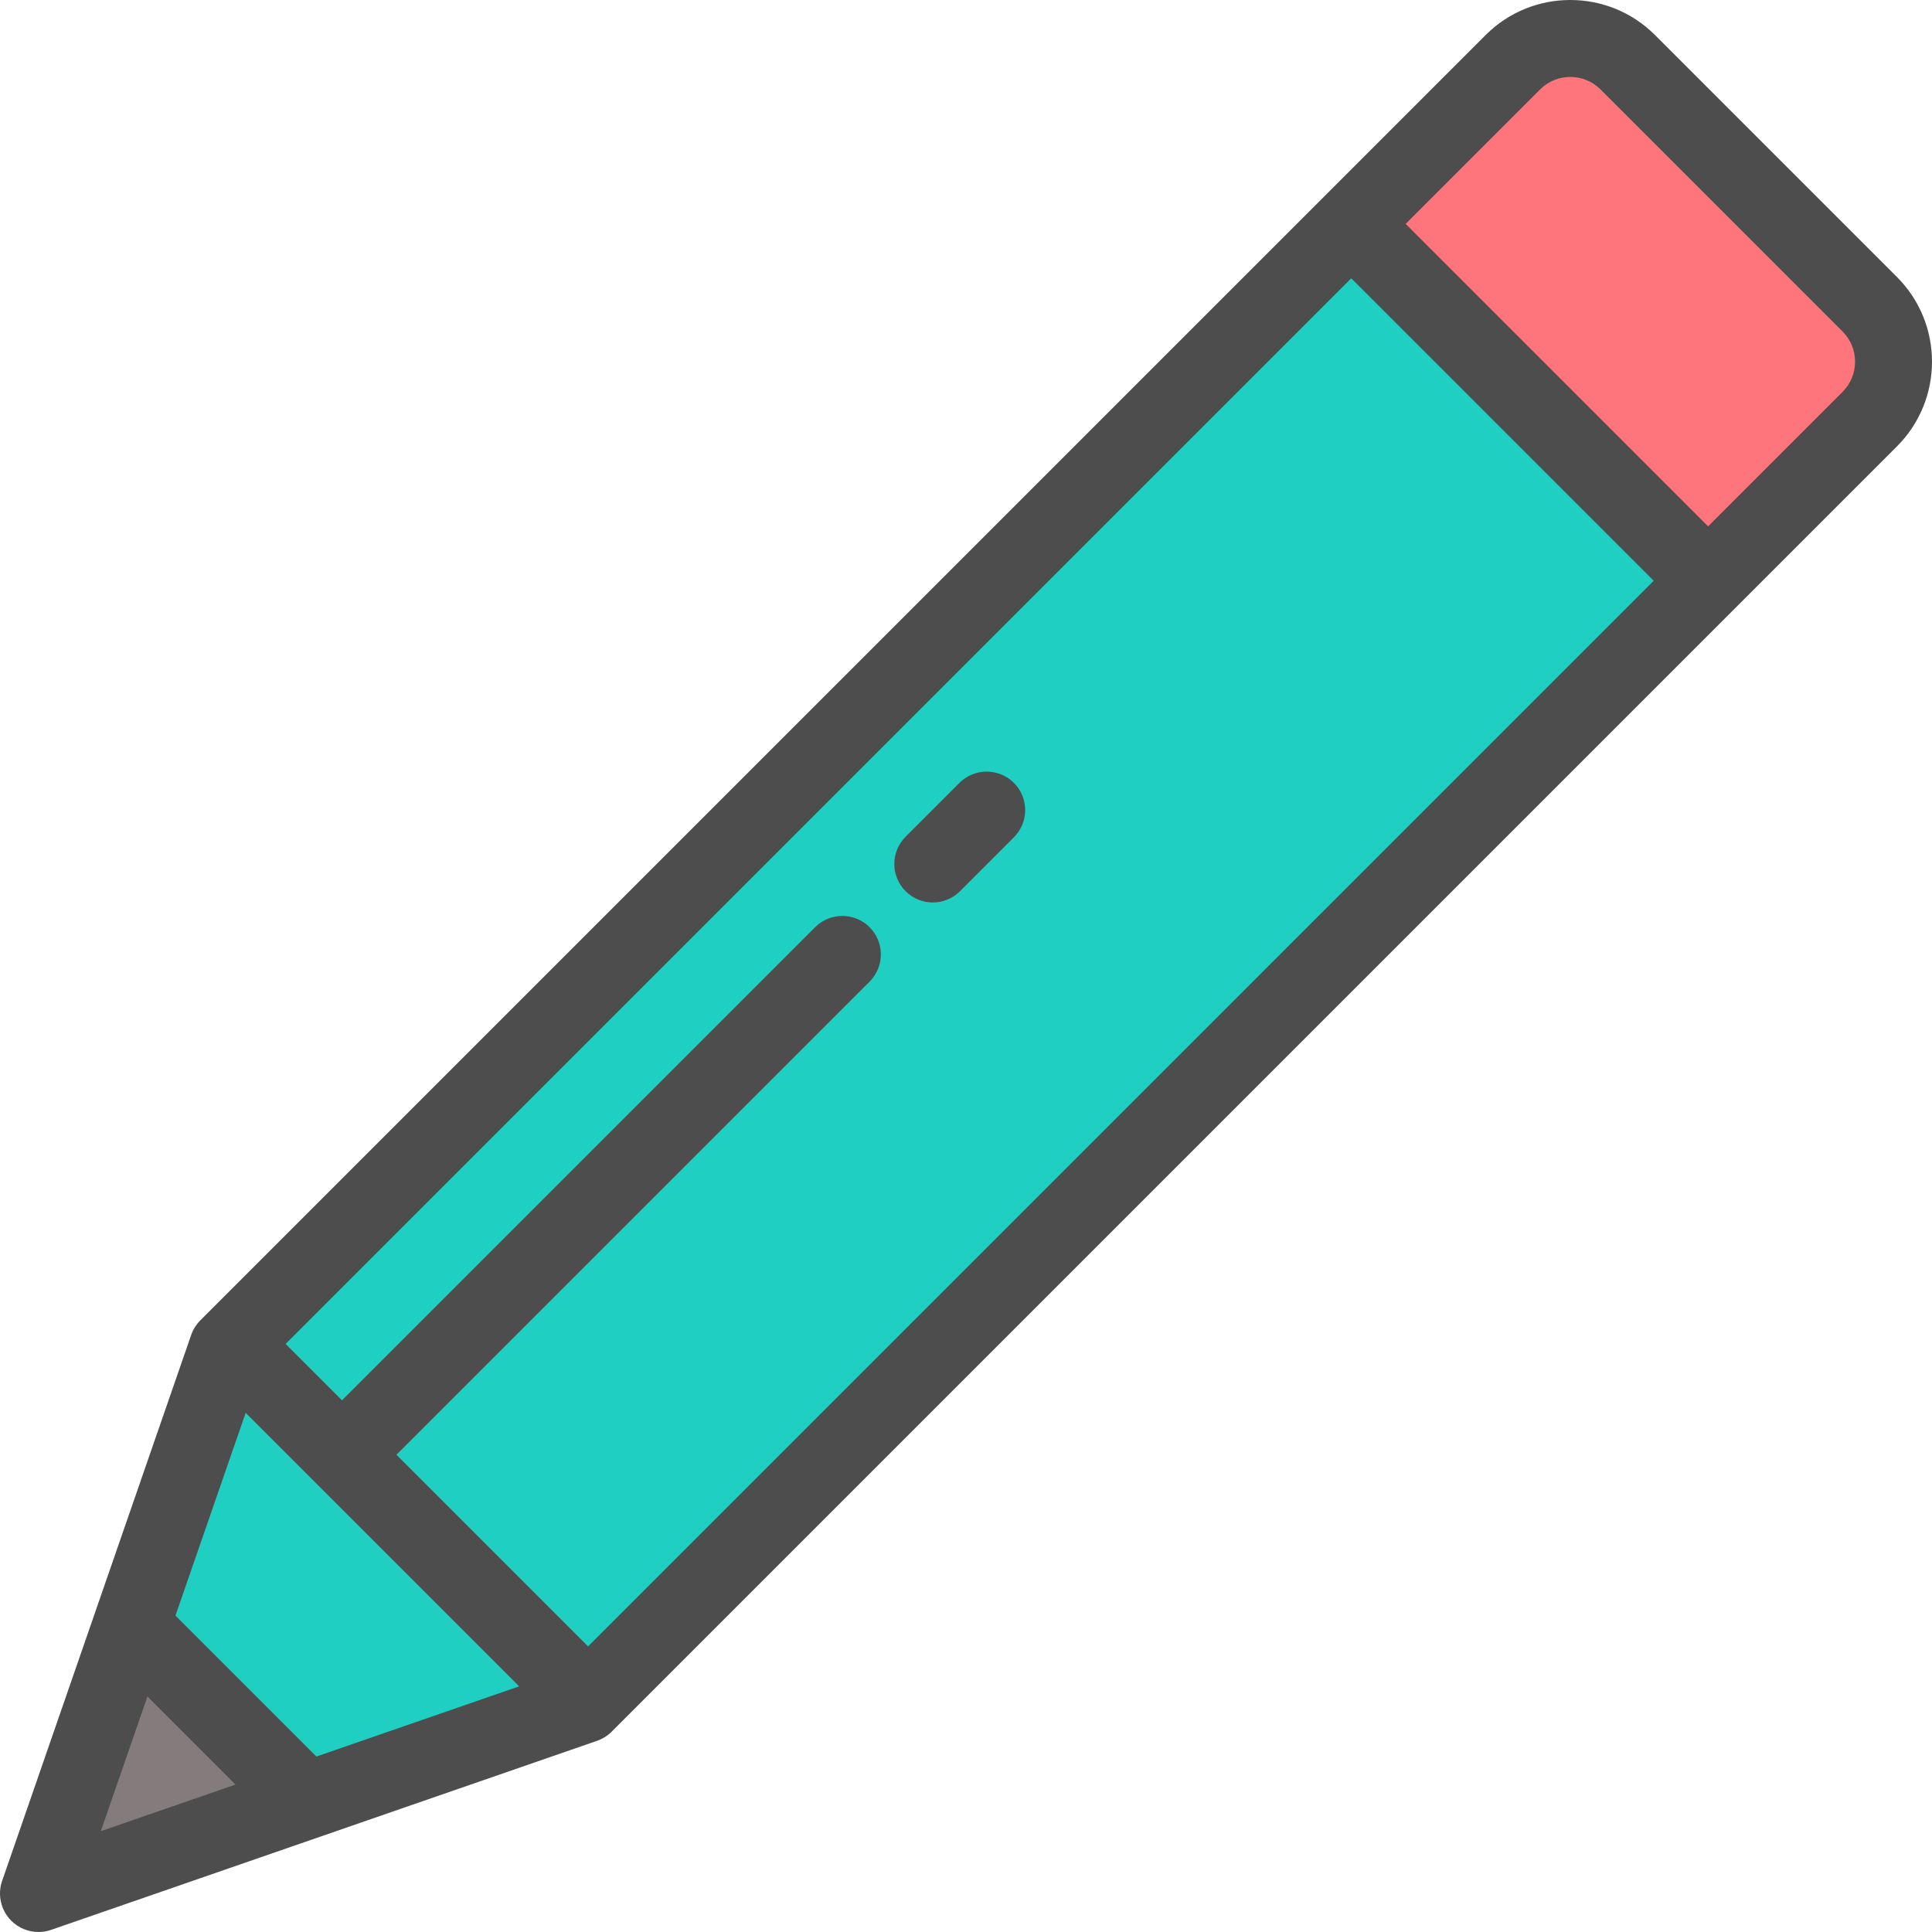
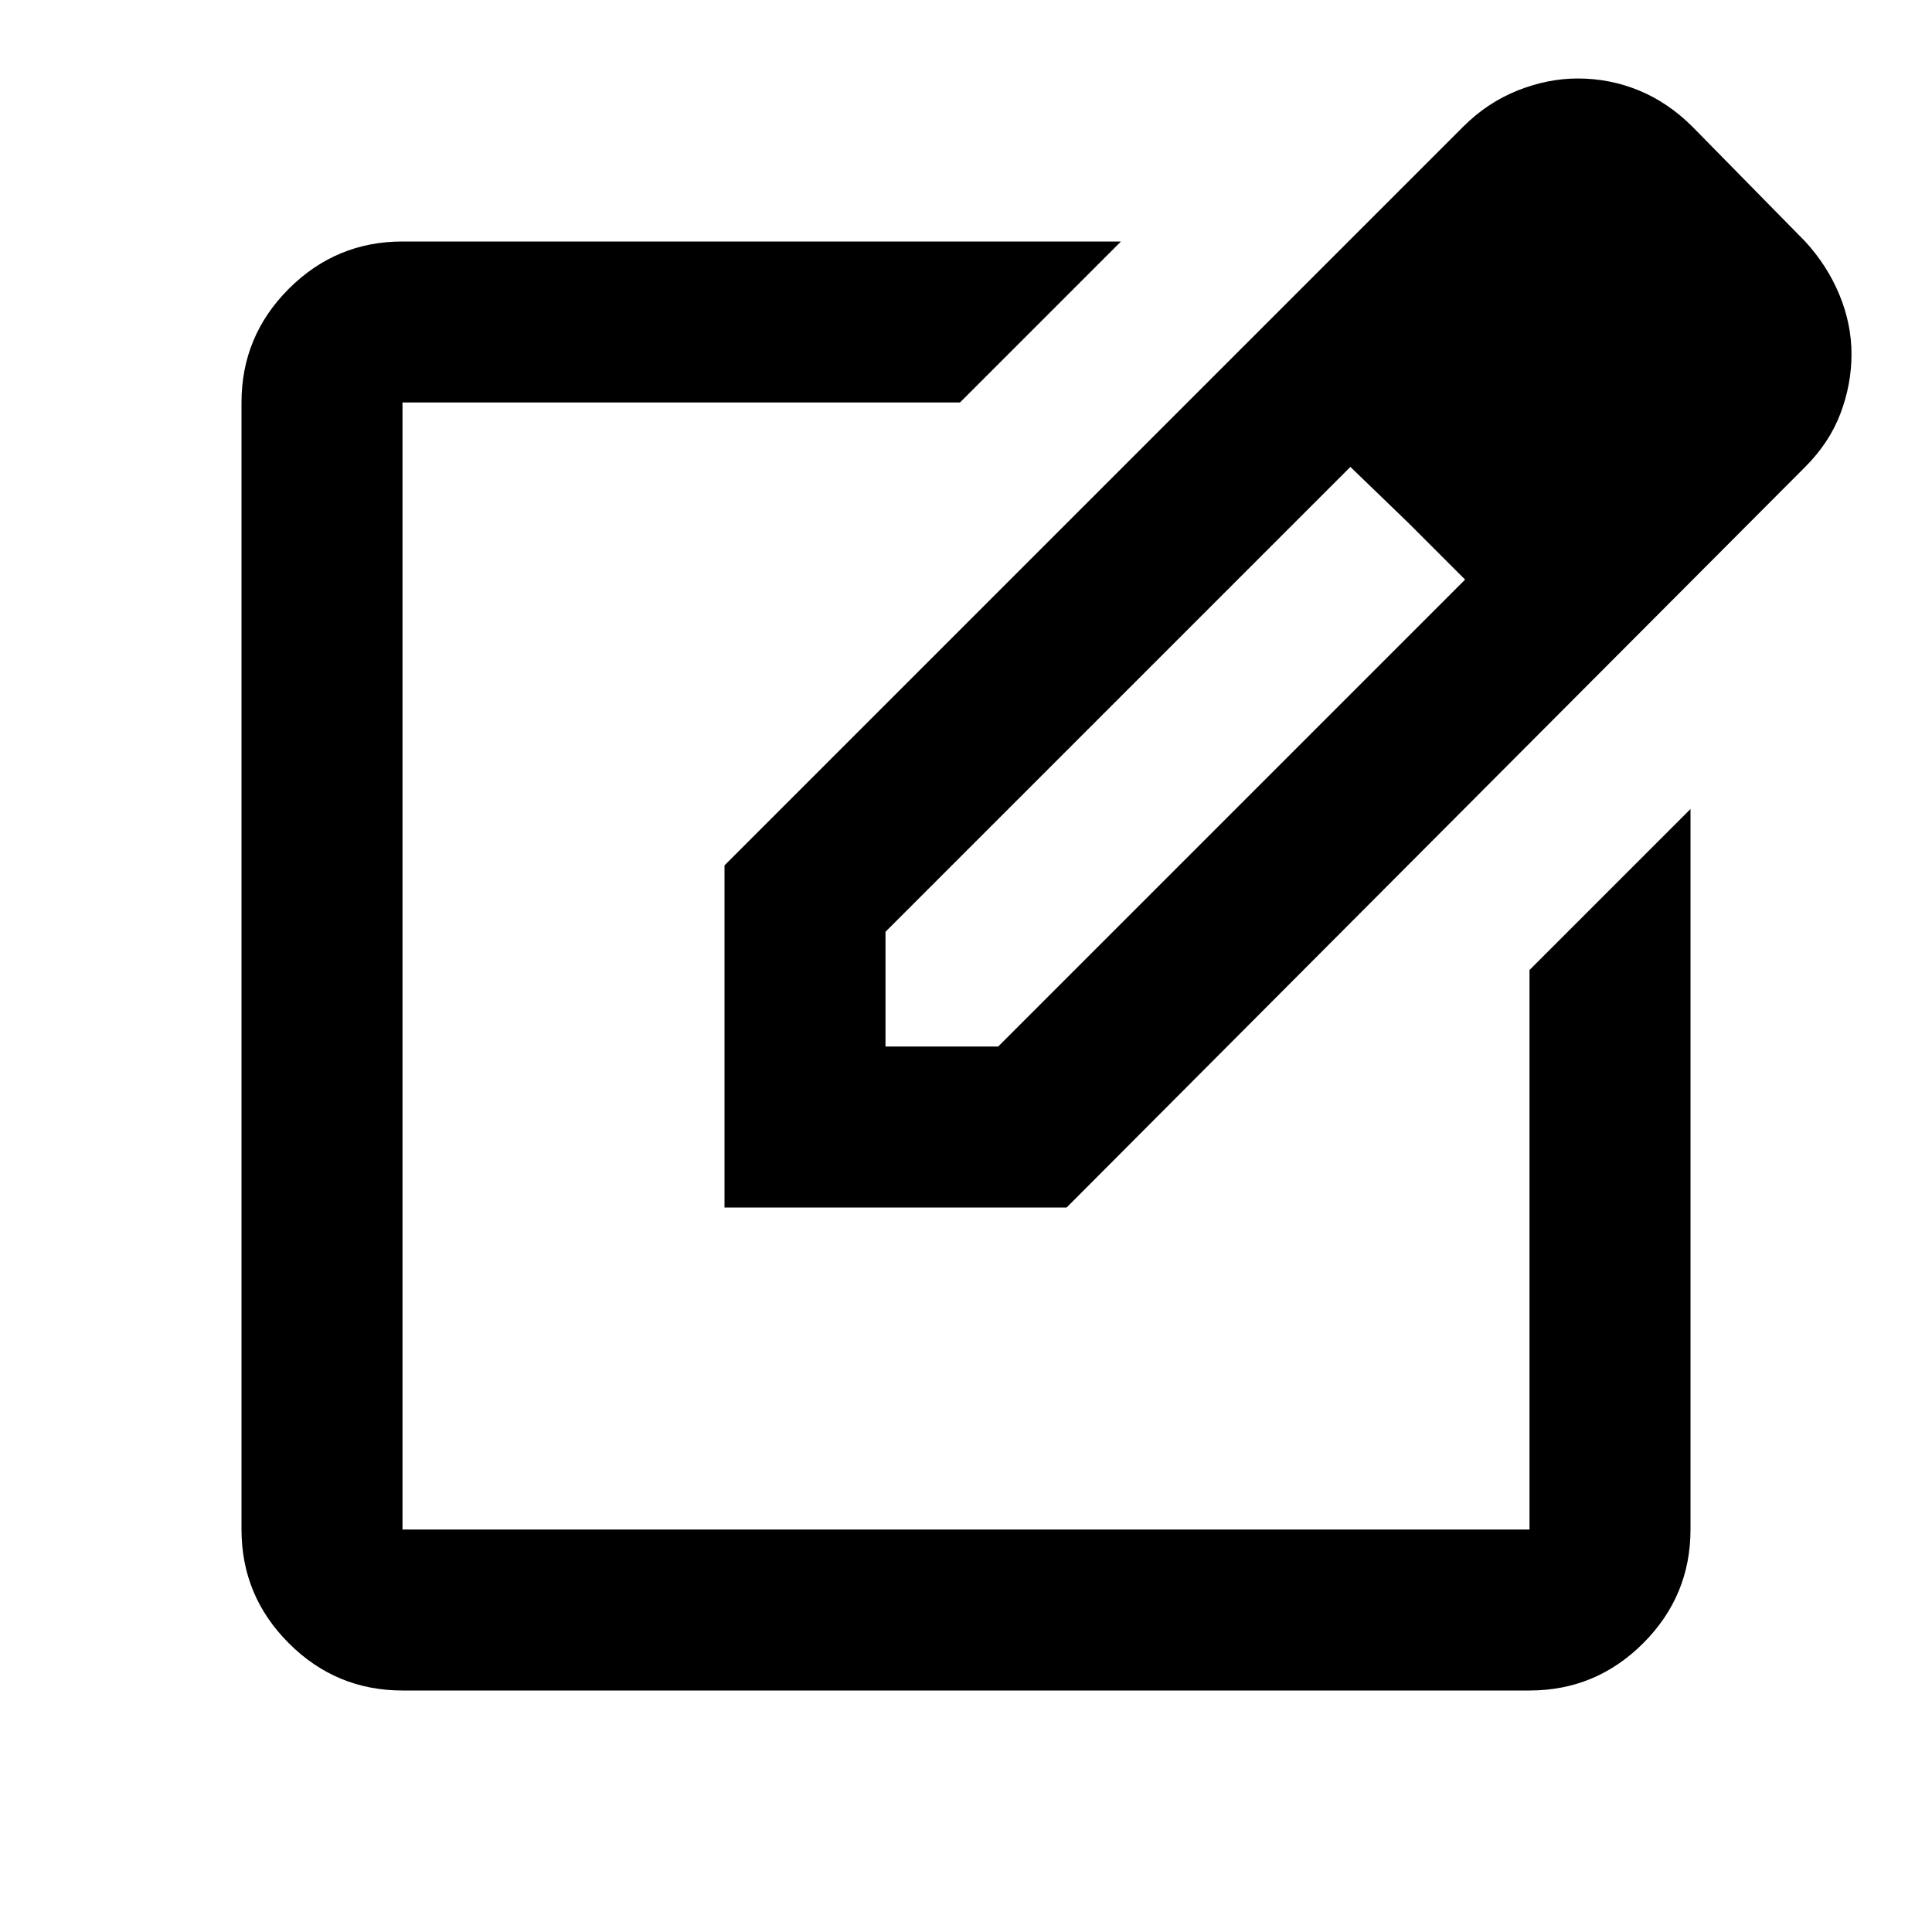
- <svg xmlns="http://www.w3.org/2000/svg" height="800px" width="800px" version="1.1" id="Layer_1" viewBox="0 0 512 512" xml:space="preserve">
-   <polygon style="fill:#1FCFC1;" points="60.299,357.12 34.768,430.851 81.149,477.232 154.88,451.7 452.669,153.911 358.089,59.33   " />
-   <path style="fill:#FF757C;" d="M400.931,16.487L358.089,59.33l94.581,94.581l42.842-42.842c8.404-8.404,8.404-22.03,0-30.434  l-64.147-64.147C422.961,8.084,409.335,8.084,400.931,16.487z" />
-   <polygon style="fill:#847C7C;" points="10.199,501.8 81.149,477.232 34.768,430.851 " />
-   <g>
-     <path style="fill:#4D4D4D;" d="M53.087,349.907c-1.091,1.091-1.921,2.416-2.425,3.875l-50.1,144.68   c-1.278,3.691-0.336,7.788,2.425,10.55C4.932,510.957,7.539,512,10.201,512c1.118,0,2.245-0.184,3.336-0.562l144.681-50.1   c1.459-0.505,2.783-1.335,3.875-2.425l340.631-340.631c12.367-12.368,12.367-32.491,0-44.859L438.577,9.275   c-12.367-12.367-32.49-12.367-44.857,0l0,0L53.087,349.907z M65.104,374.415l72.481,72.481l-53.739,18.609l-37.351-37.351   L65.104,374.415z M26.711,485.288l12.364-35.705l23.342,23.342L26.711,485.288z M155.848,436.308l-50.783-50.783l125.381-125.381   c3.983-3.983,3.983-10.441,0-14.425c-3.983-3.982-10.441-3.982-14.425,0L90.641,371.101l-14.948-14.948L358.089,73.755   l40.078,40.078l40.078,40.078L155.848,436.308z M488.299,103.856l-35.63,35.63L372.513,59.33l35.63-35.631   c4.414-4.414,11.597-4.414,16.01,0l64.147,64.147C492.714,92.259,492.714,99.443,488.299,103.856z" />
-     <path style="fill:#4D4D4D;" d="M254.269,207.472l-14.279,14.279c-3.983,3.983-3.983,10.441,0,14.425   c1.992,1.991,4.602,2.987,7.212,2.987c2.61,0,5.221-0.997,7.212-2.987l14.279-14.279c3.983-3.983,3.983-10.441,0-14.425   C264.711,203.49,258.253,203.49,254.269,207.472z" />
-   </g>
+ <svg xmlns="http://www.w3.org/2000/svg" height="24" viewBox="0 -960 960 960" width="24">
+   <path d="M200-120q-33 0-56.5-23.5T120-200v-560q0-33 23.5-56.5T200-840h357l-80 80H200v560h560v-278l80-80v358q0 33-23.5 56.5T760-120H200Zm280-360ZM360-360v-170l367-367q12-12 27-18t30-6q16 0 30.5 6t26.5 18l56 57q11 12 17 26.5t6 29.5q0 15-5.5 29.5T897-728L530-360H360Zm481-424-56-56 56 56ZM440-440h56l232-232-28-28-29-28-231 231v57Zm260-260-29-28 29 28 28 28-28-28Z" />
</svg>
